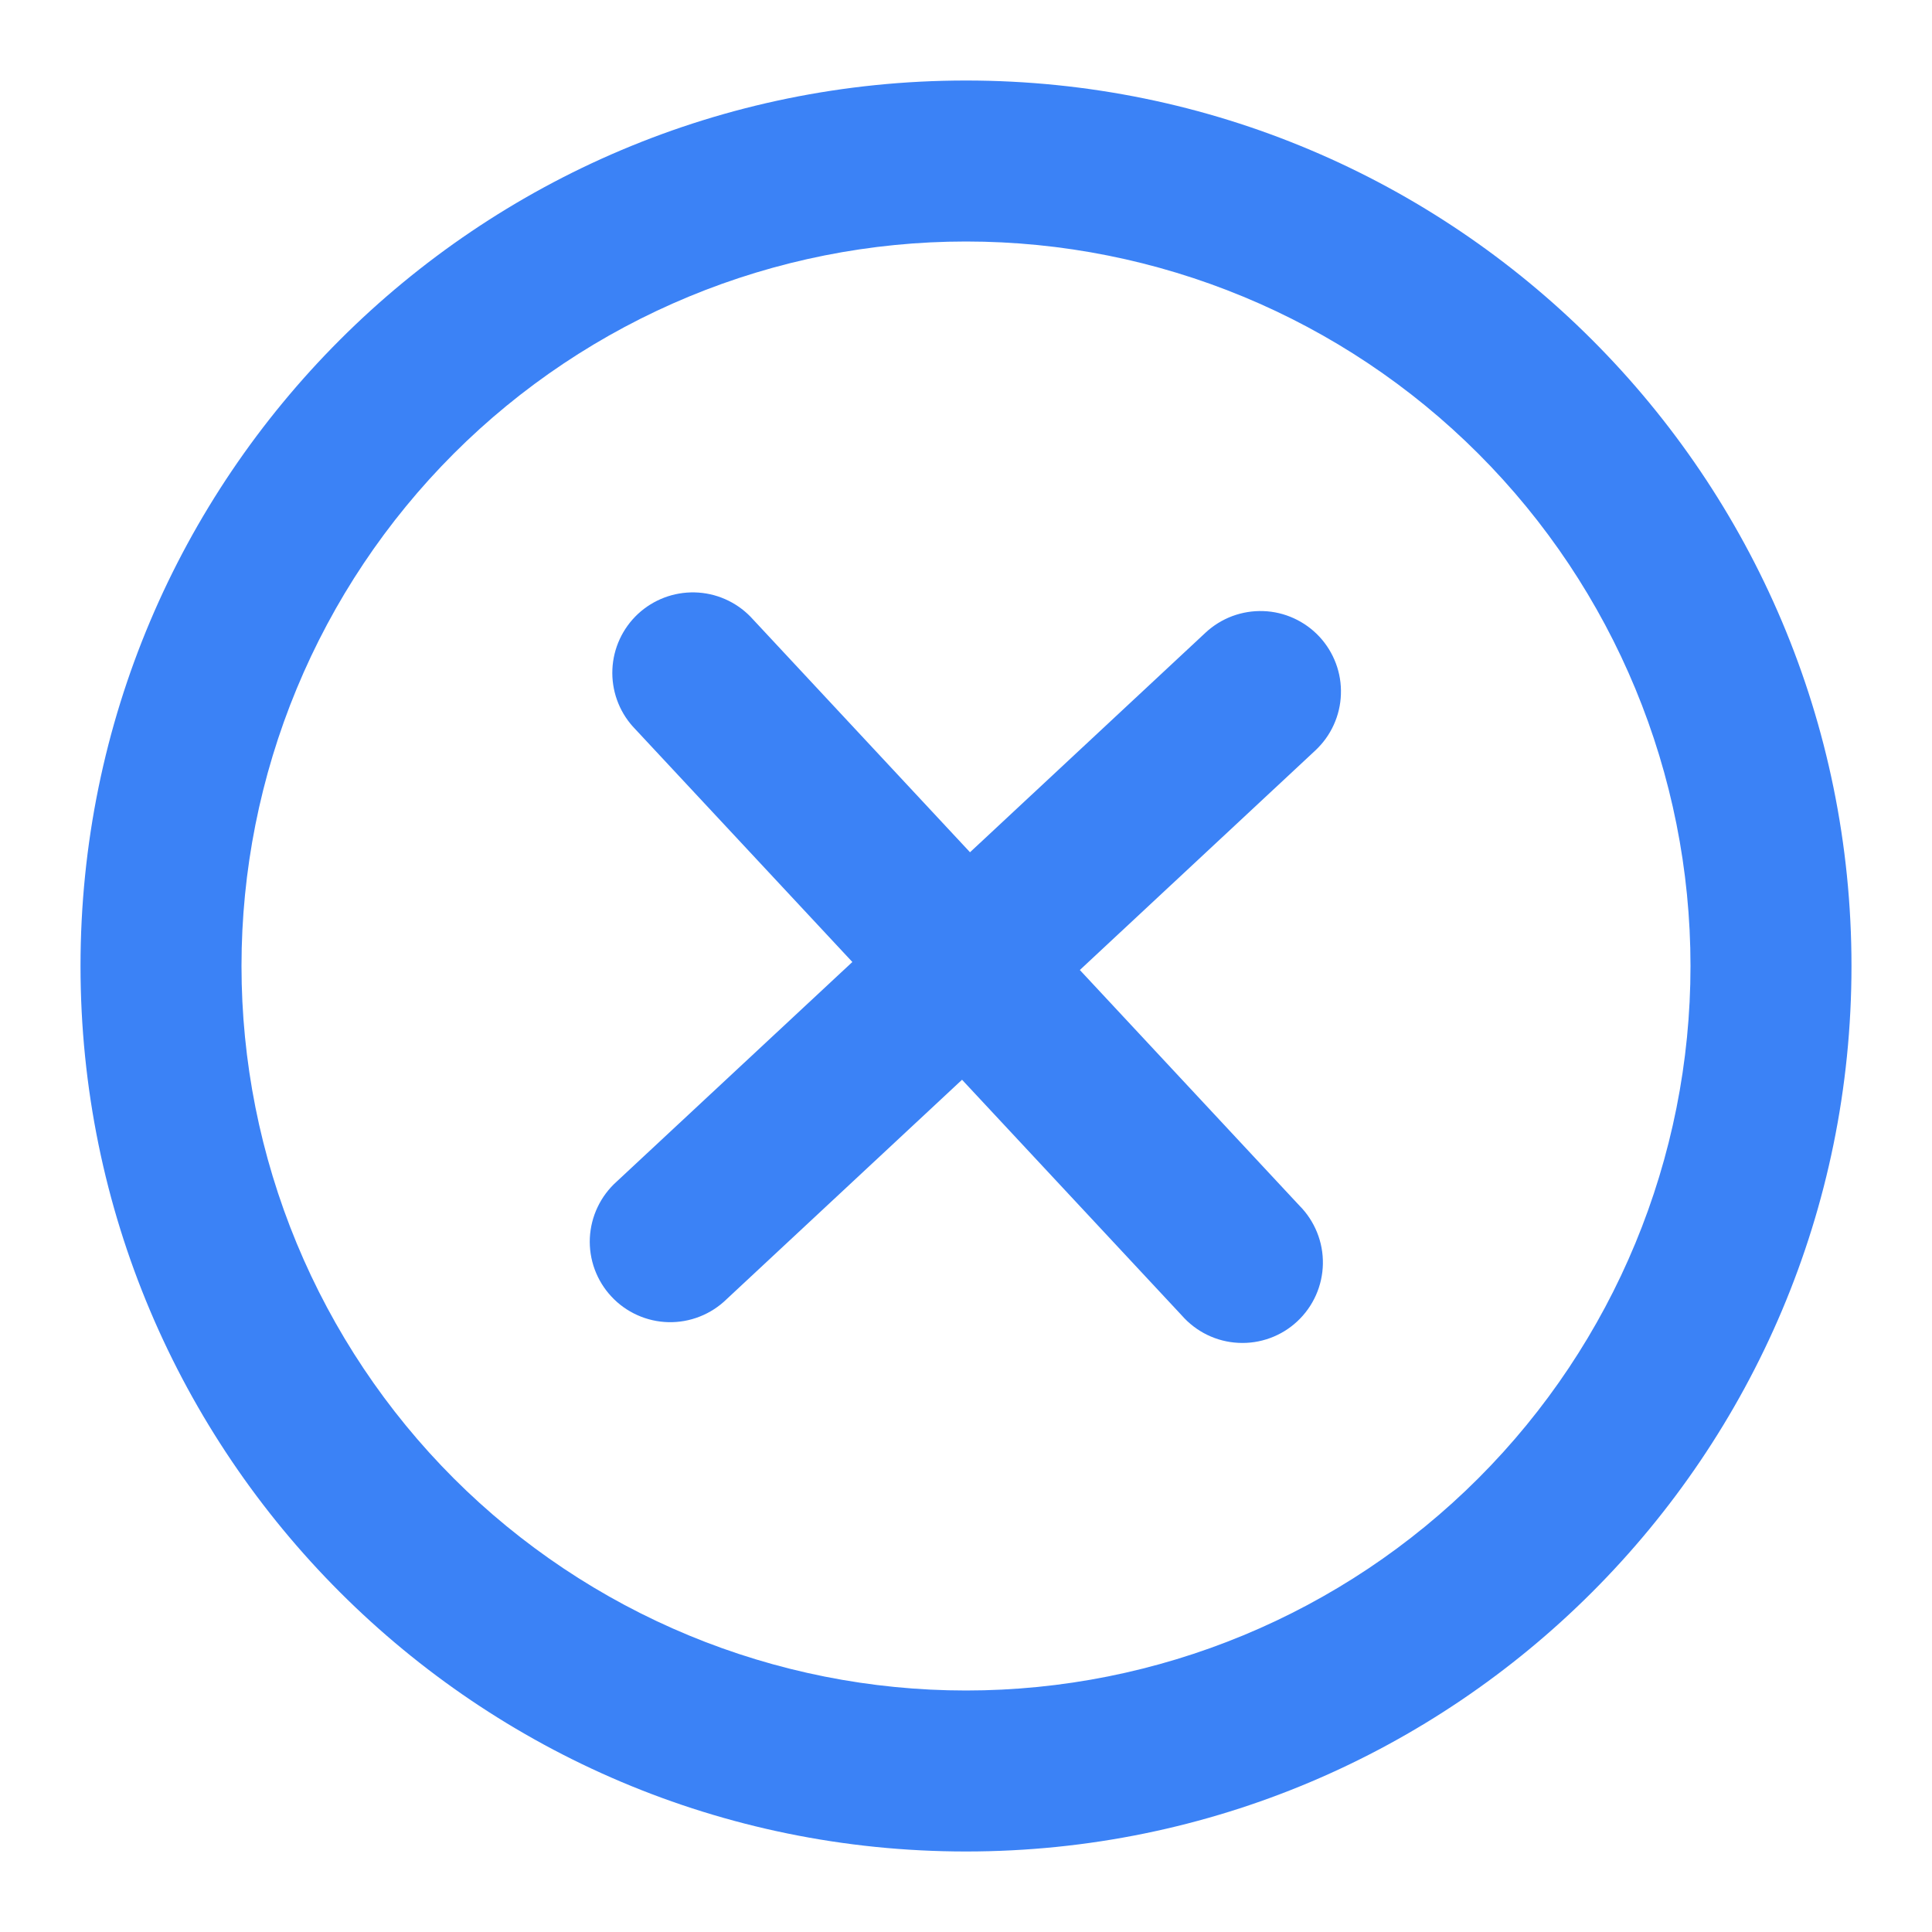
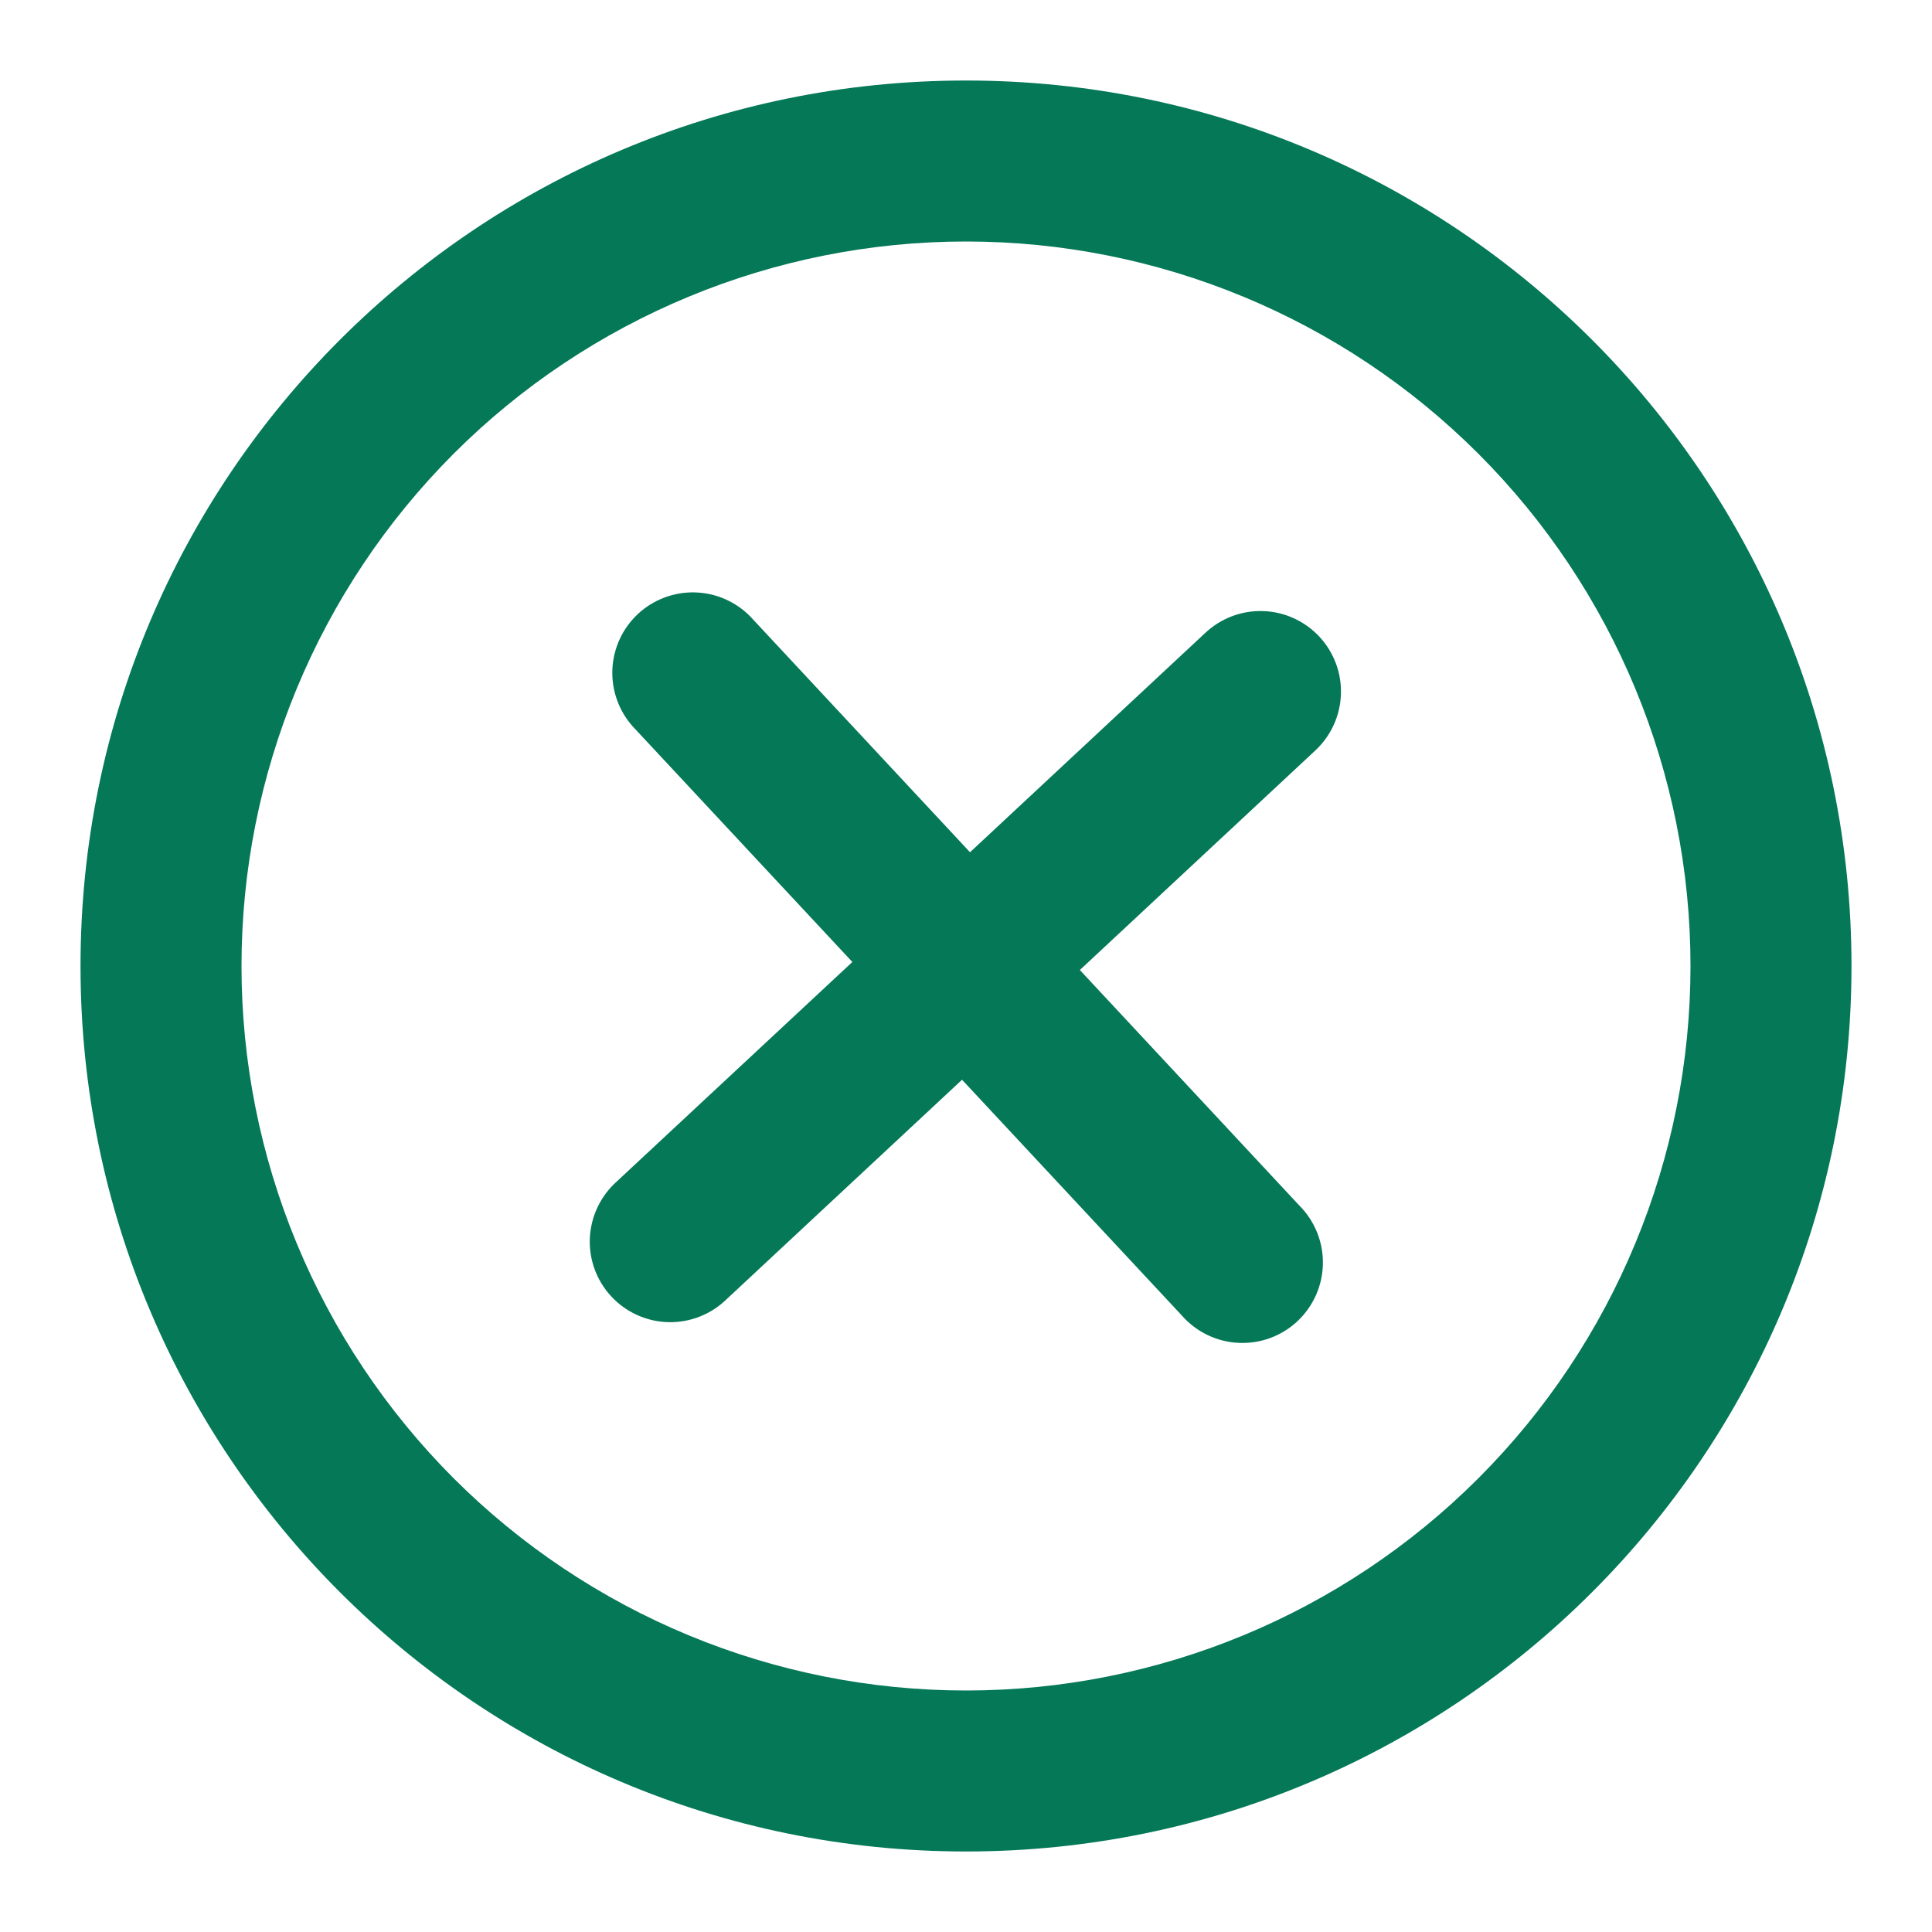
<svg xmlns="http://www.w3.org/2000/svg" width="40" height="40" viewBox="0 0 40 40" fill="none">
-   <path d="M27.233 15.537C27.393 15.387 27.523 15.208 27.613 15.009C27.704 14.81 27.755 14.595 27.762 14.376C27.77 14.157 27.735 13.939 27.658 13.734C27.581 13.529 27.465 13.341 27.316 13.181C27.167 13.021 26.987 12.892 26.788 12.801C26.589 12.71 26.374 12.659 26.155 12.652C25.936 12.644 25.718 12.68 25.513 12.756C25.308 12.833 25.12 12.949 24.96 13.098L20.083 17.645L15.537 12.767C15.232 12.455 14.818 12.275 14.383 12.265C13.948 12.255 13.526 12.415 13.207 12.712C12.889 13.009 12.699 13.419 12.679 13.854C12.659 14.289 12.81 14.715 13.1 15.04L17.647 19.917L12.768 24.463C12.603 24.611 12.468 24.79 12.373 24.991C12.277 25.191 12.223 25.409 12.212 25.631C12.202 25.853 12.236 26.074 12.313 26.283C12.39 26.491 12.507 26.682 12.659 26.844C12.81 27.007 12.993 27.137 13.195 27.228C13.398 27.319 13.617 27.369 13.838 27.374C14.06 27.379 14.281 27.34 14.488 27.258C14.694 27.177 14.883 27.055 15.042 26.9L19.918 22.355L24.465 27.232C24.612 27.4 24.791 27.538 24.992 27.636C25.193 27.734 25.412 27.791 25.636 27.802C25.859 27.814 26.082 27.781 26.293 27.704C26.503 27.628 26.695 27.51 26.859 27.357C27.023 27.204 27.154 27.02 27.245 26.816C27.336 26.612 27.385 26.391 27.389 26.168C27.393 25.944 27.352 25.722 27.268 25.514C27.184 25.307 27.06 25.118 26.902 24.96L22.357 20.083L27.233 15.537Z" fill="#3B82F6" />
-   <path fill-rule="evenodd" clip-rule="evenodd" d="M1.667 20C1.667 9.875 9.875 1.667 20 1.667C30.125 1.667 38.333 9.875 38.333 20C38.333 30.125 30.125 38.333 20 38.333C9.875 38.333 1.667 30.125 1.667 20ZM20 35C18.03 35 16.08 34.612 14.26 33.858C12.44 33.104 10.786 31.999 9.393 30.607C8.001 29.214 6.896 27.56 6.142 25.74C5.388 23.92 5 21.97 5 20C5 18.03 5.388 16.08 6.142 14.26C6.896 12.44 8.001 10.786 9.393 9.393C10.786 8 12.44 6.896 14.26 6.142C16.08 5.388 18.03 5 20 5C23.978 5 27.794 6.58 30.607 9.393C33.42 12.206 35 16.022 35 20C35 23.978 33.42 27.794 30.607 30.607C27.794 33.42 23.978 35 20 35Z" fill="#3B82F6" />
+   <path d="M27.233 15.537C27.393 15.387 27.523 15.208 27.613 15.009C27.704 14.81 27.755 14.595 27.762 14.376C27.77 14.157 27.735 13.939 27.658 13.734C27.581 13.529 27.465 13.341 27.316 13.181C27.167 13.021 26.987 12.892 26.788 12.801C26.589 12.71 26.374 12.659 26.155 12.652C25.936 12.644 25.718 12.68 25.513 12.756C25.308 12.833 25.12 12.949 24.96 13.098L20.083 17.645L15.537 12.767C15.232 12.455 14.818 12.275 14.383 12.265C13.948 12.255 13.526 12.415 13.207 12.712C12.889 13.009 12.699 13.419 12.679 13.854C12.659 14.289 12.81 14.715 13.1 15.04L17.647 19.917L12.768 24.463C12.603 24.611 12.468 24.79 12.373 24.991C12.277 25.191 12.223 25.409 12.212 25.631C12.202 25.853 12.236 26.074 12.313 26.283C12.39 26.491 12.507 26.682 12.659 26.844C12.81 27.007 12.993 27.137 13.195 27.228C13.398 27.319 13.617 27.369 13.838 27.374C14.06 27.379 14.281 27.34 14.488 27.258C14.694 27.177 14.883 27.055 15.042 26.9L19.918 22.355L24.465 27.232C24.612 27.4 24.791 27.538 24.992 27.636C25.193 27.734 25.412 27.791 25.636 27.802C25.859 27.814 26.082 27.781 26.293 27.704C26.503 27.628 26.695 27.51 26.859 27.357C27.023 27.204 27.154 27.02 27.245 26.816C27.336 26.612 27.385 26.391 27.389 26.168C27.393 25.944 27.352 25.722 27.268 25.514C27.184 25.307 27.06 25.118 26.902 24.96L22.357 20.083L27.233 15.537Z" fill="#047857" />
+   <path fill-rule="evenodd" clip-rule="evenodd" d="M1.667 20C1.667 9.875 9.875 1.667 20 1.667C30.125 1.667 38.333 9.875 38.333 20C38.333 30.125 30.125 38.333 20 38.333C9.875 38.333 1.667 30.125 1.667 20ZM20 35C18.03 35 16.08 34.612 14.26 33.858C12.44 33.104 10.786 31.999 9.393 30.607C8.001 29.214 6.896 27.56 6.142 25.74C5.388 23.92 5 21.97 5 20C5 18.03 5.388 16.08 6.142 14.26C6.896 12.44 8.001 10.786 9.393 9.393C10.786 8 12.44 6.896 14.26 6.142C16.08 5.388 18.03 5 20 5C23.978 5 27.794 6.58 30.607 9.393C33.42 12.206 35 16.022 35 20C35 23.978 33.42 27.794 30.607 30.607C27.794 33.42 23.978 35 20 35Z" fill="#047857" />
</svg>
